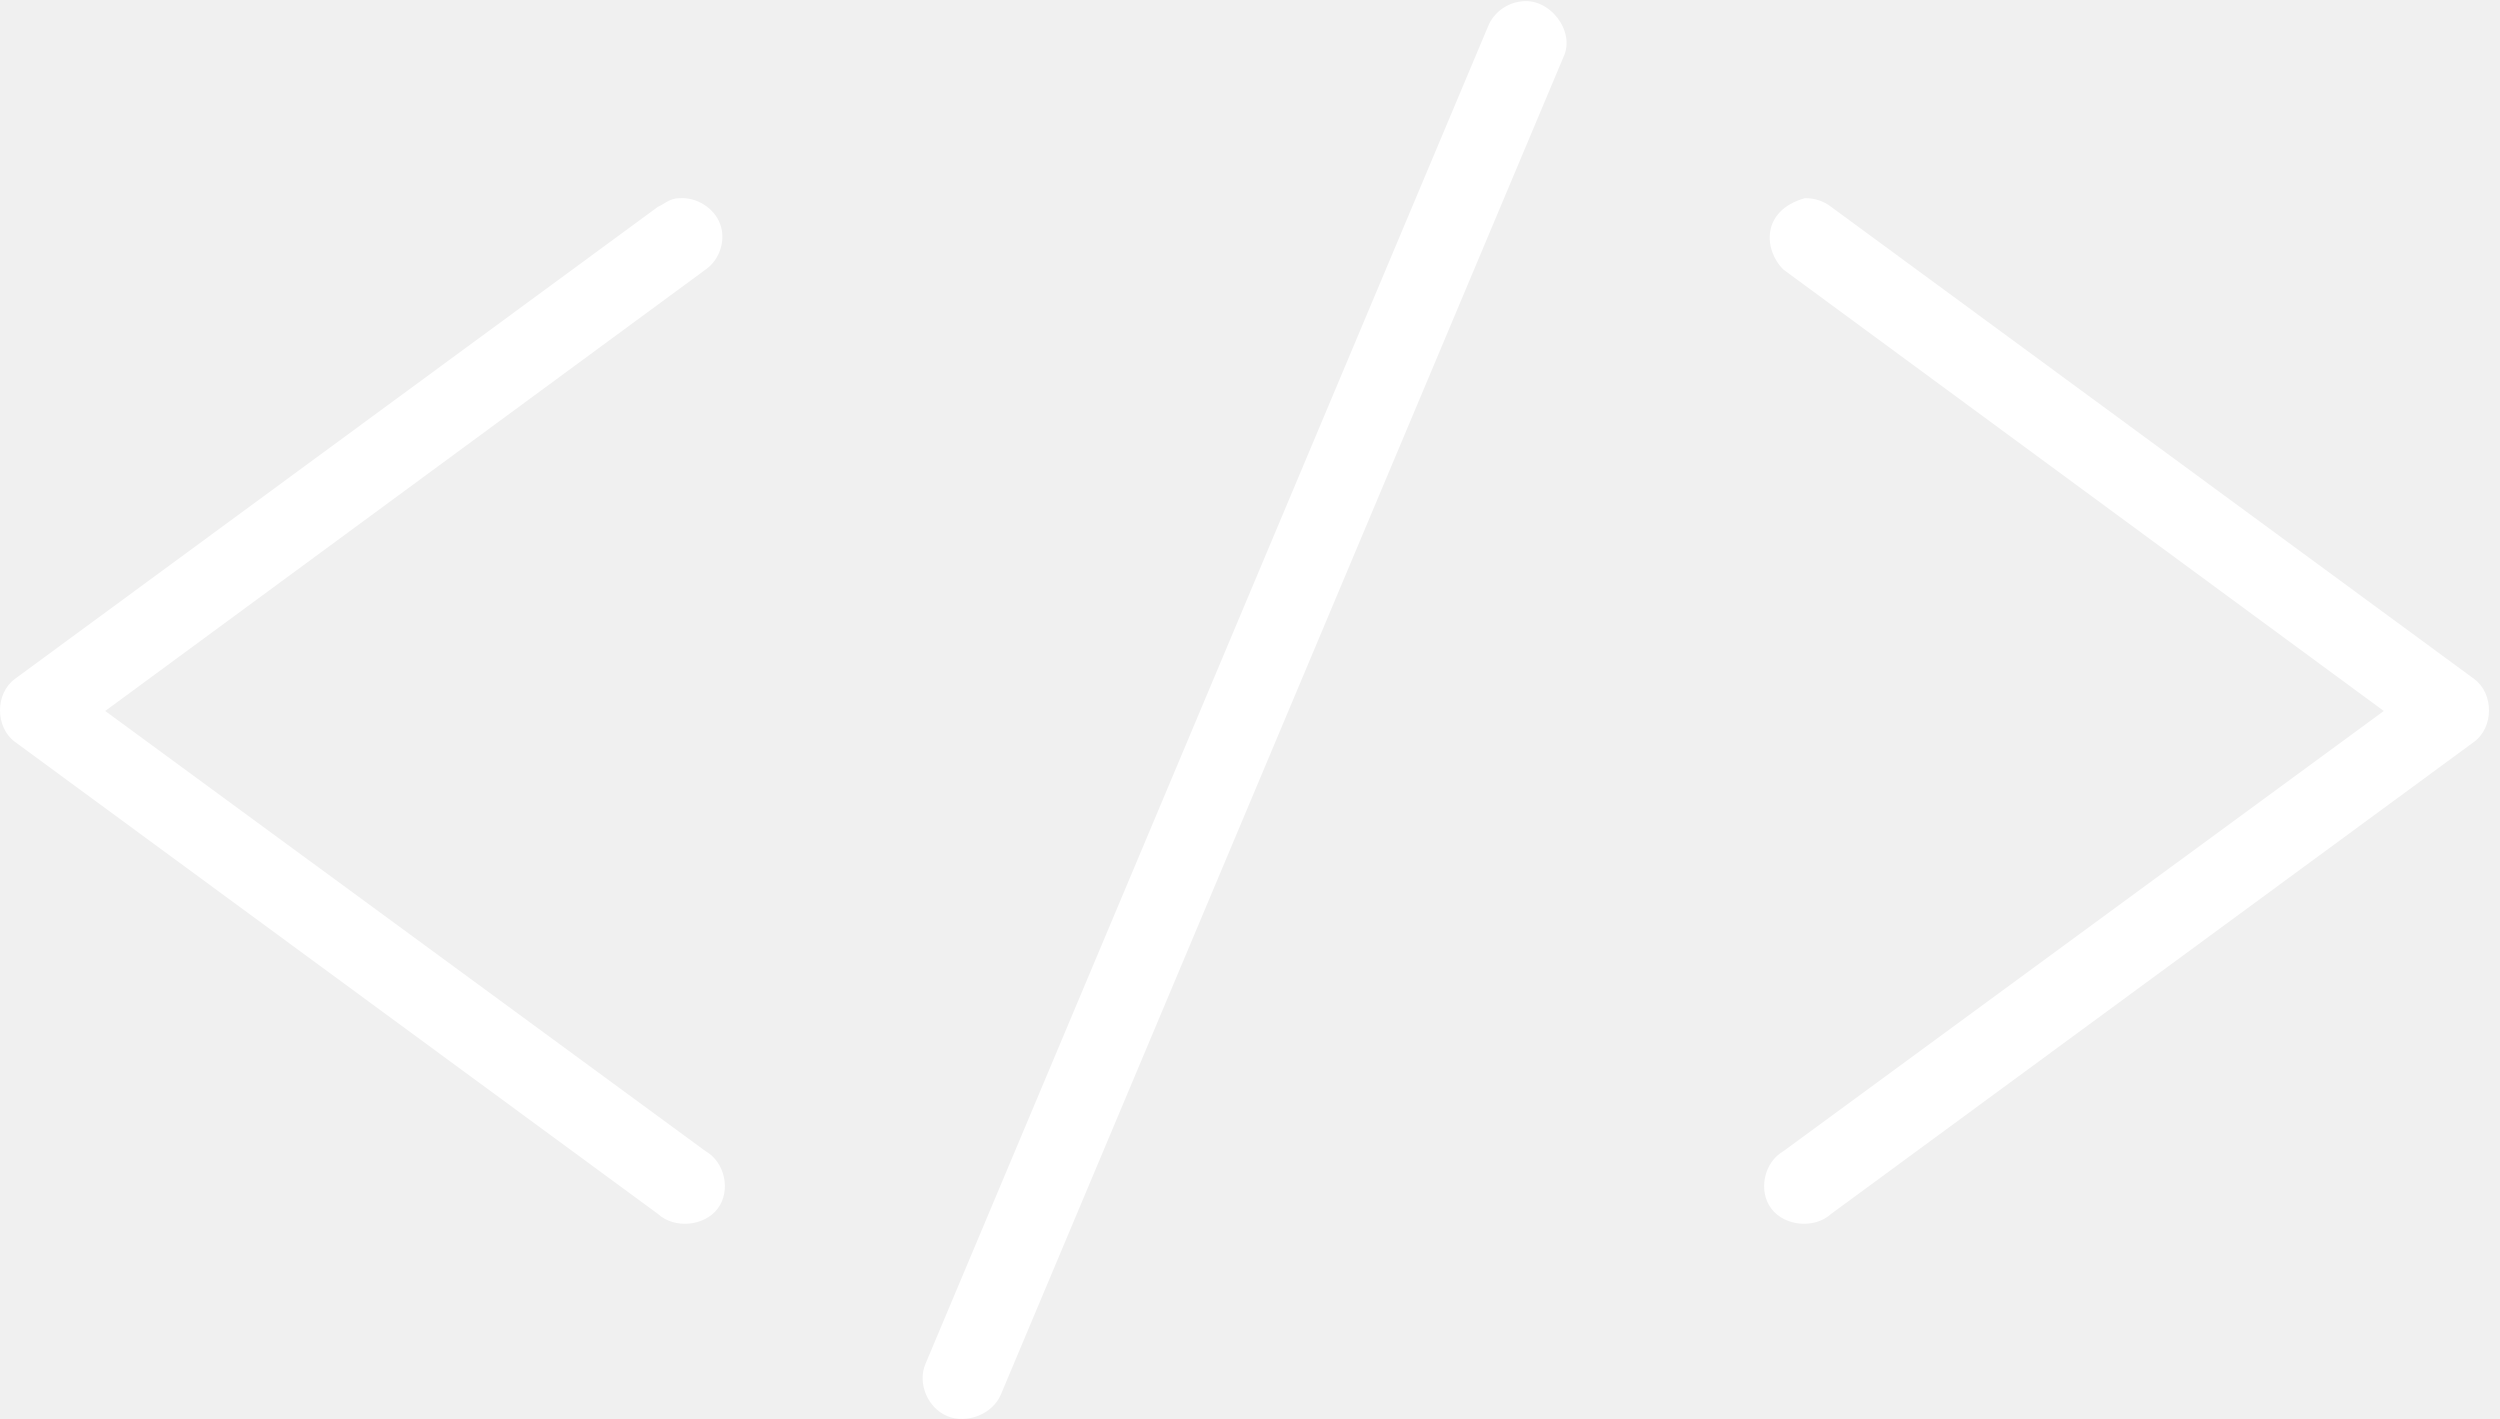
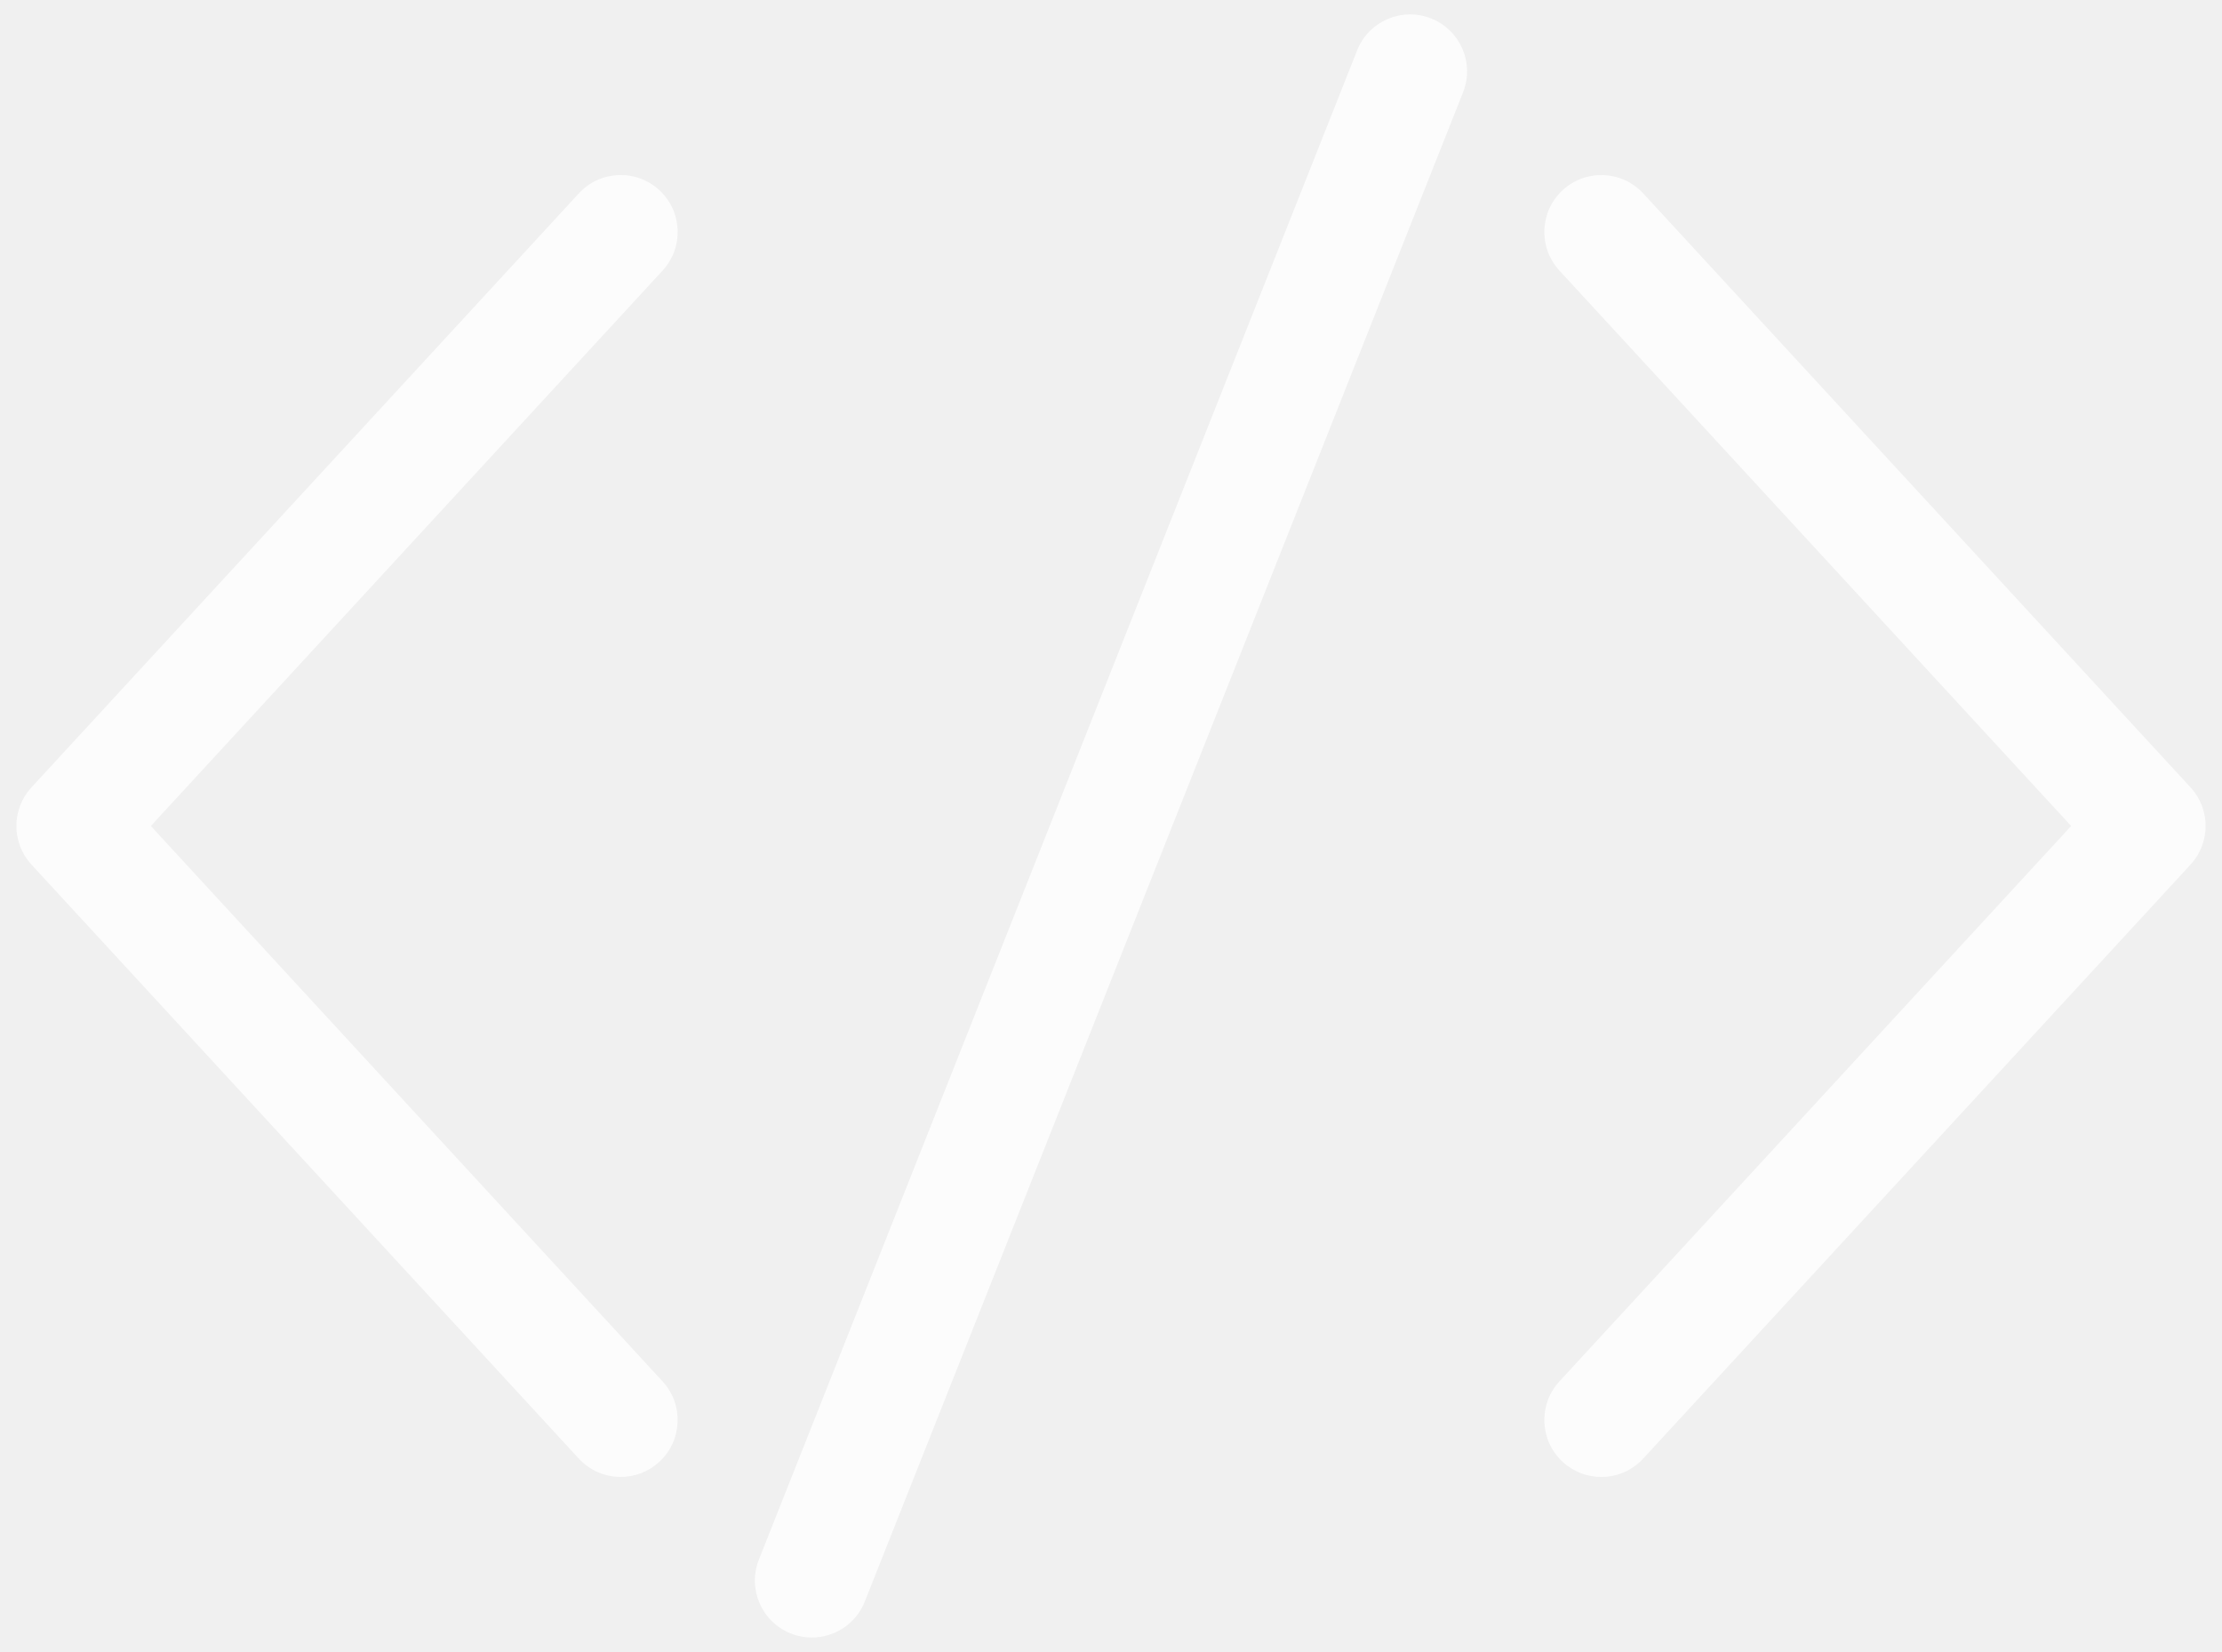
- <svg xmlns="http://www.w3.org/2000/svg" width="185px" height="105px" viewBox="0 0 185 105" version="1.1">
+ <svg xmlns="http://www.w3.org/2000/svg" width="78px" height="58px" viewBox="0 0 78 58" version="1.1">
  <defs />
-   <g id="Page-1" stroke="none" stroke-width="1" fill="none" fill-rule="evenodd">
-     <g id="Group-2" transform="translate(0, -3)" fill-rule="nonzero" fill="#FFFFFF">
-       <g id="noun_981948_cc-(1)">
-         <g id="Group" transform="translate(0, 1.631633)">
-           <path d="M112.543,1.477 C111.483,1.599 110.519,2.326 110.126,3.297 L68.483,102.299 C67.875,103.728 68.65,105.571 70.11,106.166 C71.57,106.762 73.452,106.003 74.06,104.574 L115.703,5.572 C116.597,3.67 114.656,1.155 112.543,1.477 Z M48.684,16.673 L1.093,51.615 C-0.364,52.697 -0.364,55.174 1.093,56.256 L48.684,91.198 C49.902,92.315 52.107,92.123 53.104,90.813 C54.101,89.503 53.659,87.38 52.216,86.557 L7.785,53.981 L52.216,21.314 C53.268,20.583 53.73,19.136 53.291,17.948 C52.852,16.761 51.55,15.939 50.264,16.036 C49.544,16.036 49.124,16.496 48.684,16.673 Z M131.97,21.314 L176.401,53.981 L131.97,86.557 C130.527,87.38 130.085,89.503 131.082,90.813 C132.079,92.123 134.284,92.315 135.502,91.198 L183.093,56.256 C184.55,55.174 184.55,52.697 183.093,51.615 L135.502,16.673 C134.955,16.245 134.25,16.015 133.55,16.036 C130.289,16.962 130.526,19.896 131.97,21.314 Z" id="Shape" />
-         </g>
-       </g>
+   <g id="Page-1" stroke="none" stroke-width="1" fill="none" fill-rule="evenodd" fill-opacity="0.8">
+     <g id="noun_968256_cc" fill-rule="nonzero" fill="#FFFFFF">
+       <path d="M23.144,6.675 C22.33,5.925 21.064,5.978 20.318,6.791 L1.104,27.645 C0.398,28.411 0.398,29.589 1.104,30.355 L20.317,51.209 C20.712,51.637 21.249,51.854 21.789,51.854 C22.273,51.854 22.759,51.679 23.143,51.325 C23.956,50.577 24.007,49.311 23.258,48.499 L5.295,29 L23.259,9.5 C24.008,8.688 23.956,7.423 23.144,6.675 Z M76.896,27.645 L57.683,6.791 C56.934,5.978 55.67,5.926 54.857,6.675 C54.044,7.423 53.993,8.689 54.742,9.501 L72.705,29 L54.741,48.5 C53.992,49.312 54.044,50.578 54.856,51.326 C55.241,51.68 55.726,51.855 56.21,51.855 C56.75,51.855 57.288,51.638 57.682,51.21 L76.895,30.356 C77.602,29.589 77.602,28.411 76.896,27.645 Z M50.237,0.647 C49.207,0.24 48.048,0.743 47.64,1.77 L26.64,54.756 C26.233,55.783 26.736,56.945 27.762,57.352 C28.004,57.448 28.253,57.493 28.498,57.493 C29.295,57.493 30.047,57.014 30.358,56.229 L51.358,3.243 C51.767,2.217 51.264,1.055 50.237,0.647 Z" id="Shape" />
    </g>
  </g>
</svg>
